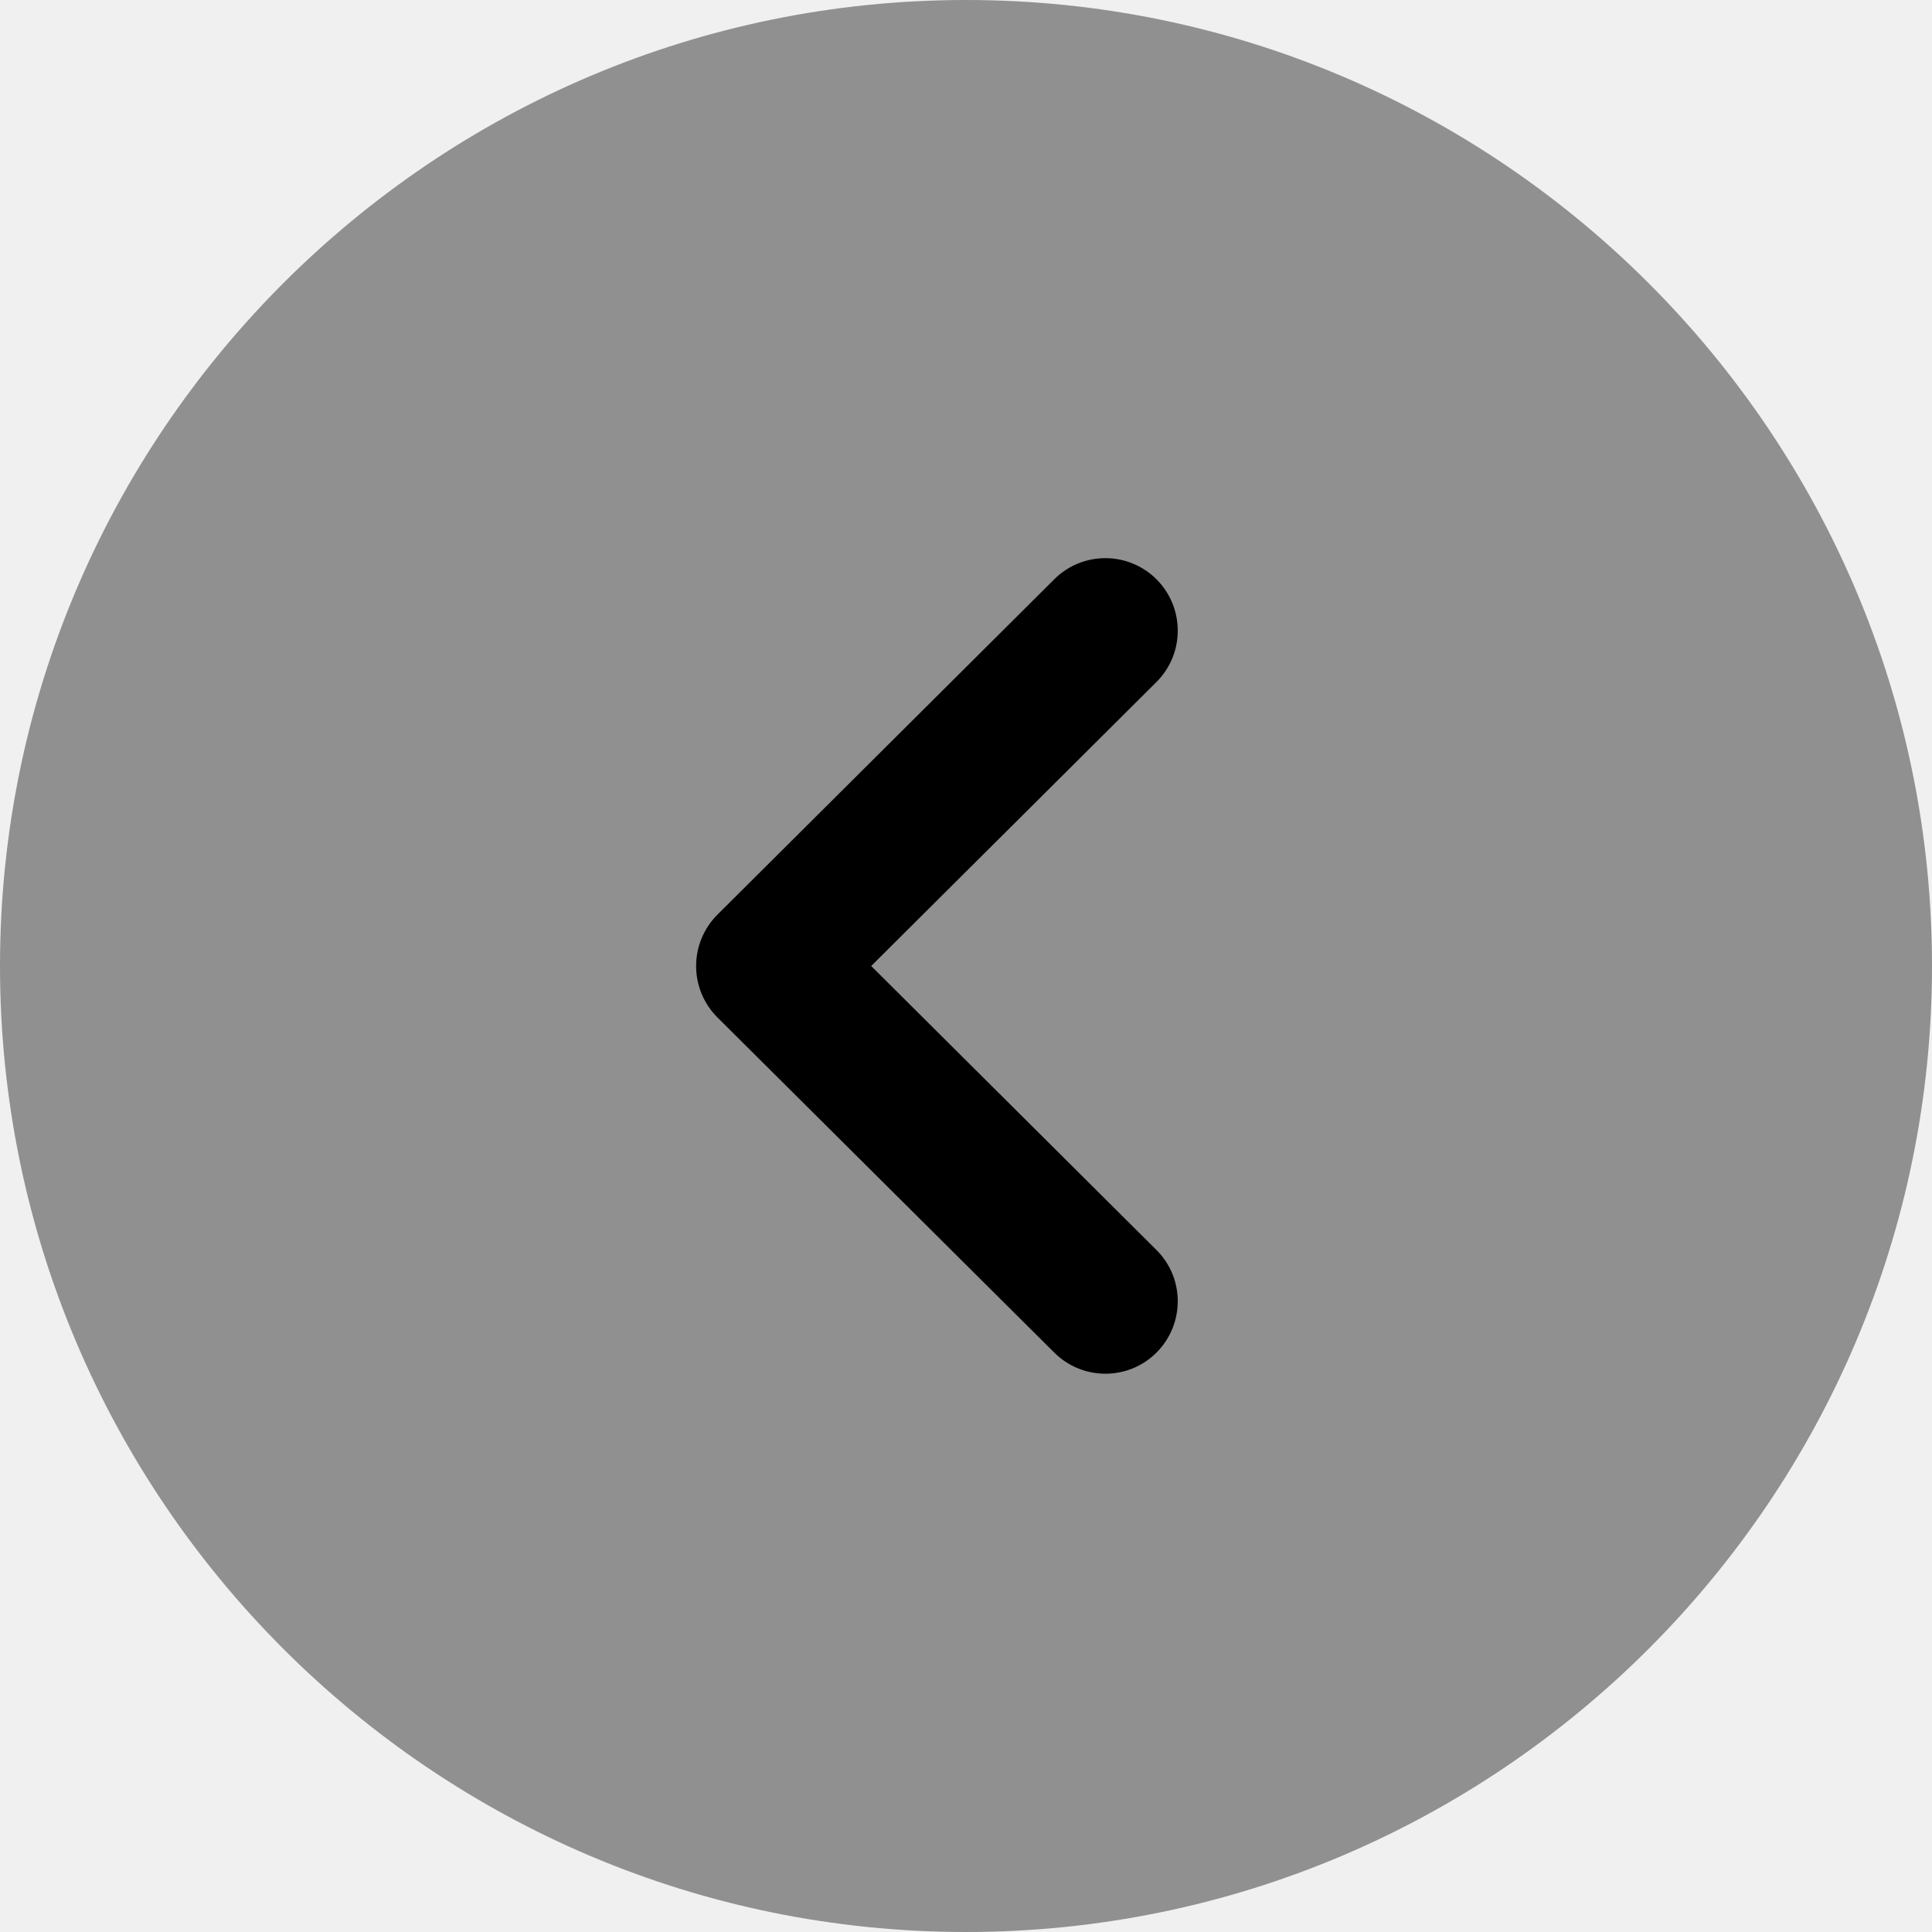
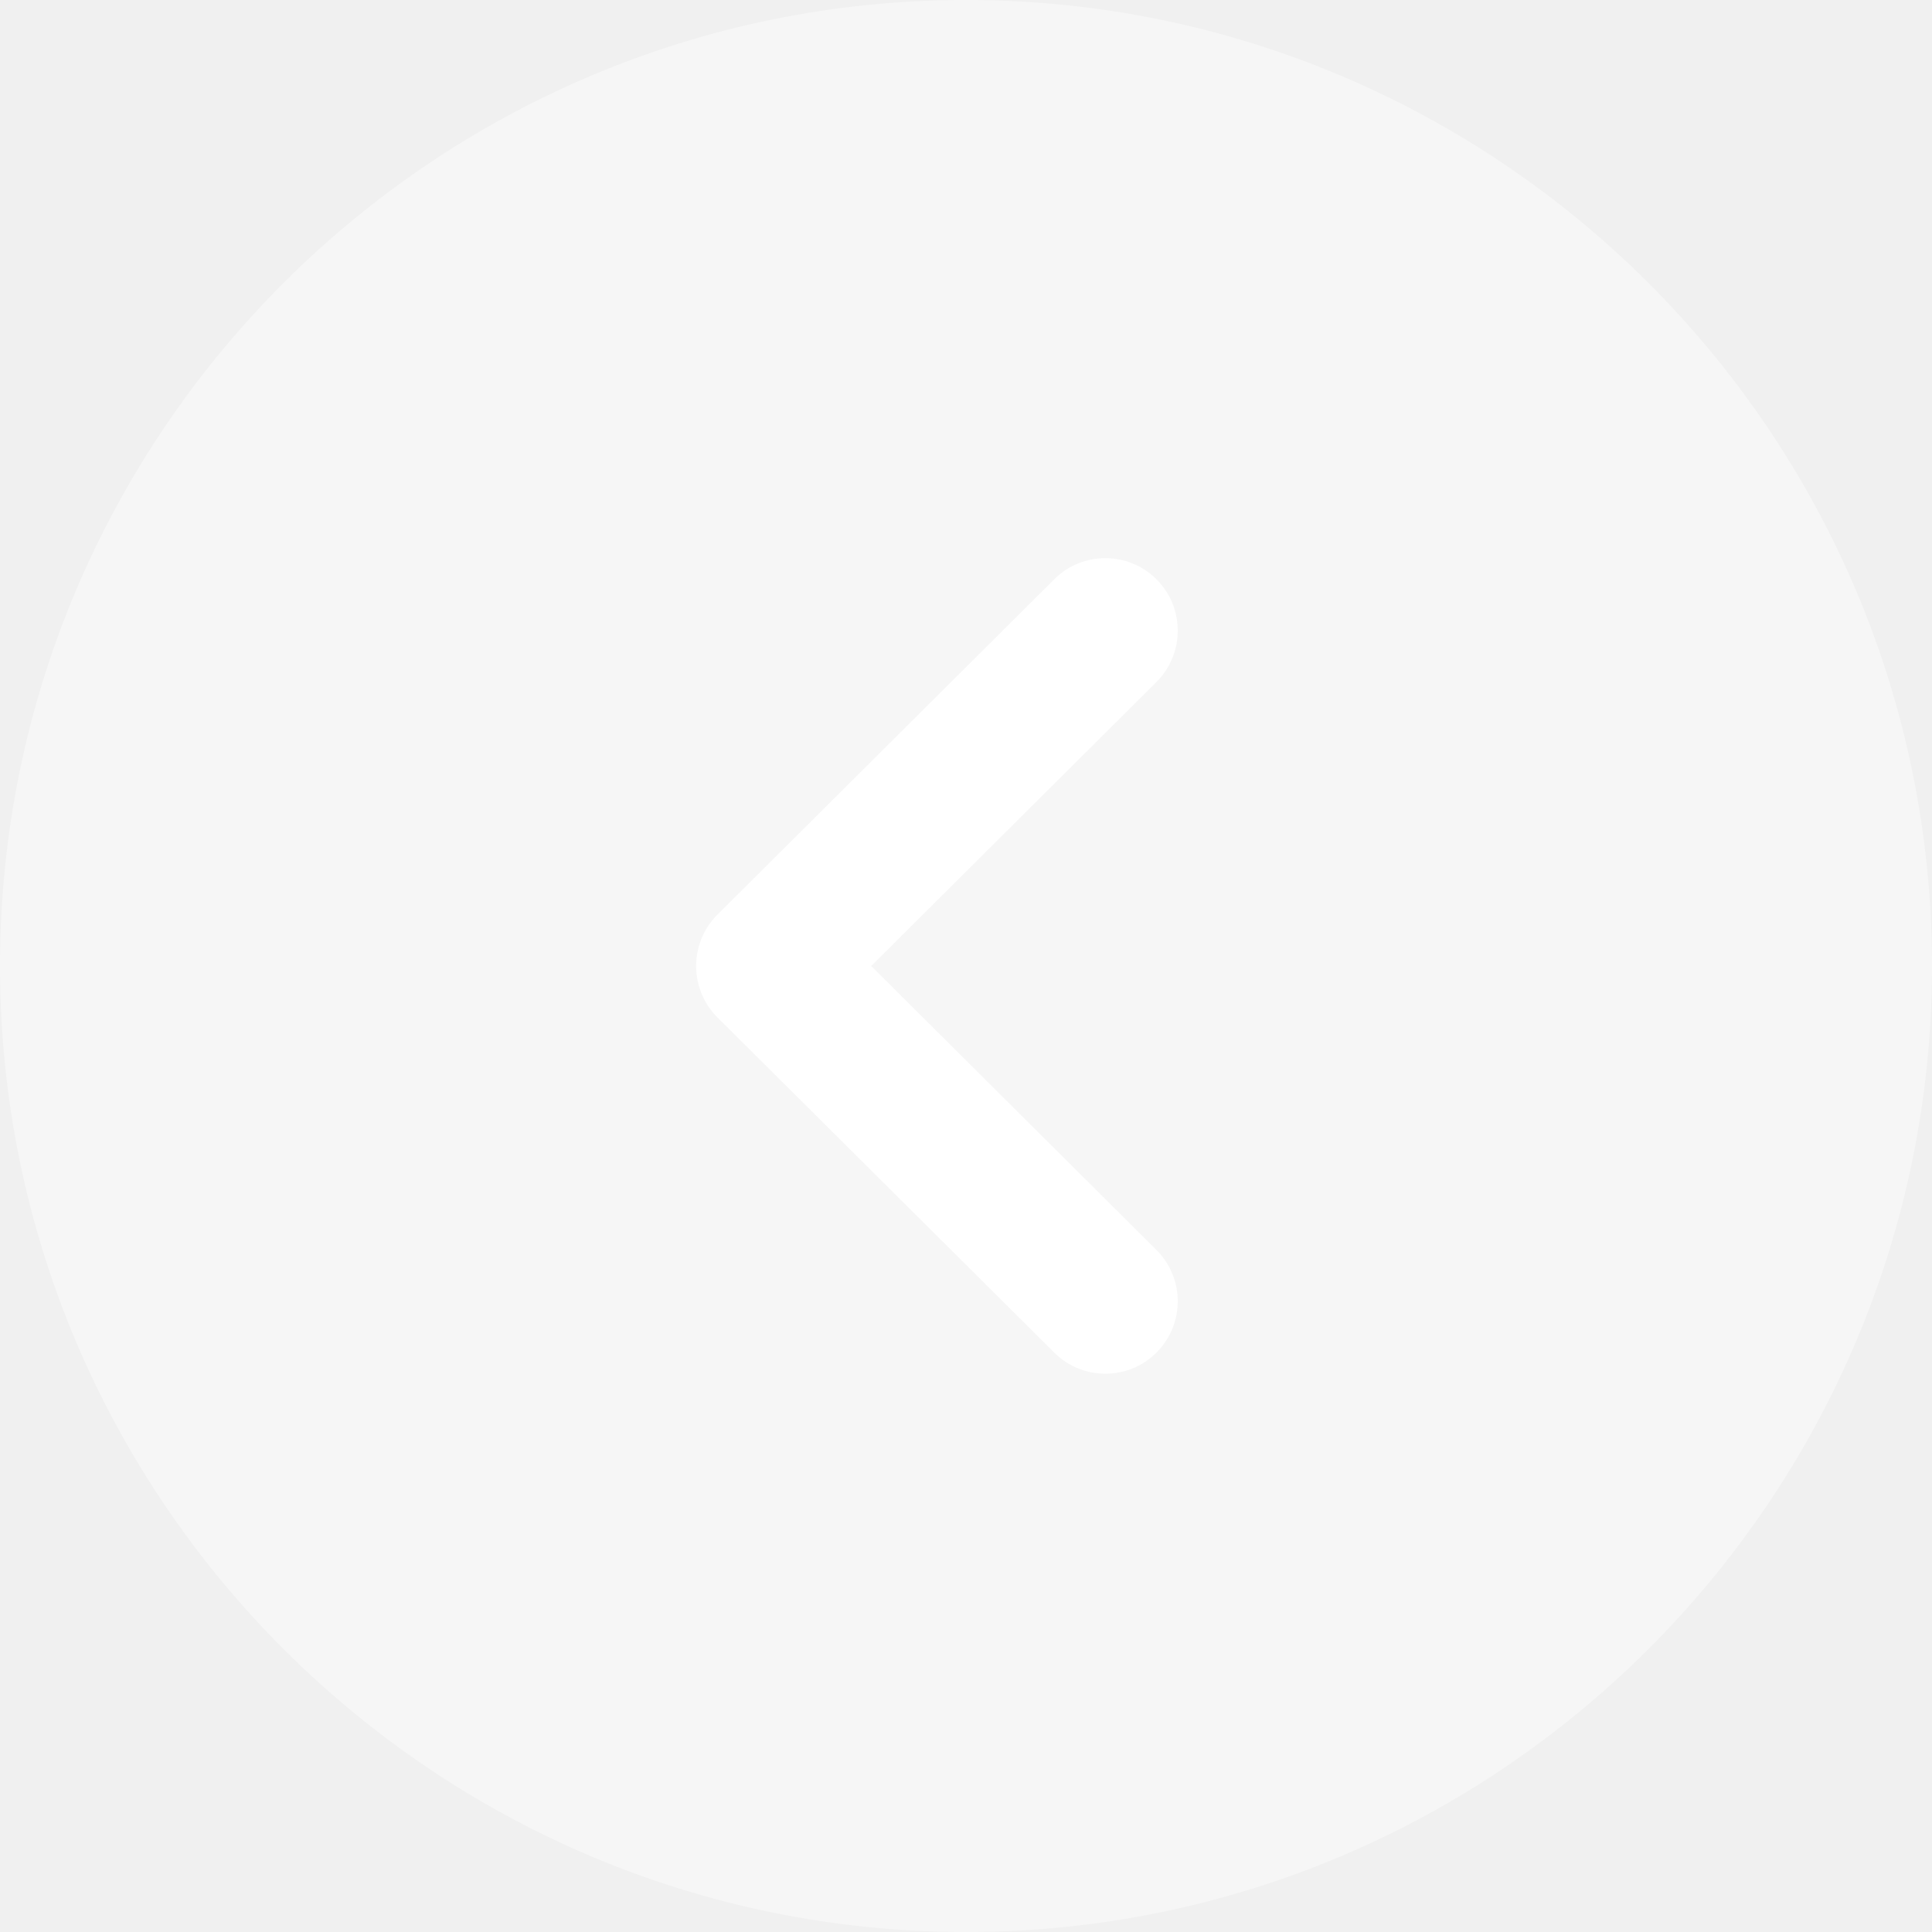
- <svg xmlns="http://www.w3.org/2000/svg" width="29" height="29" viewBox="0 0 29 29" fill="">
-   <path opacity="0.4" d="M14.5 29C6.503 29 0 22.495 0 14.5C0 6.505 6.503 0 14.5 0C22.495 0 29 6.505 29 14.5C29 22.495 22.495 29 14.5 29Z" fill="" />
-   <path d="M16.592 20.62C16.315 20.62 16.036 20.514 15.825 20.303L10.768 15.271C10.564 15.067 10.449 14.79 10.449 14.5C10.449 14.211 10.564 13.934 10.768 13.73L15.825 8.695C16.249 8.272 16.937 8.272 17.362 8.698C17.785 9.125 17.784 9.813 17.359 10.237L13.077 14.5L17.359 18.763C17.784 19.186 17.785 19.873 17.362 20.3C17.15 20.514 16.87 20.62 16.592 20.62Z" fill="" />
+ <svg xmlns="http://www.w3.org/2000/svg" width="29" height="29" viewBox="0 0 29 29" fill="none">
+   <path opacity="0.4" d="M14.5 29C6.503 29 0 22.495 0 14.5C0 6.505 6.503 0 14.5 0C22.495 0 29 6.505 29 14.5C29 22.495 22.495 29 14.5 29Z" fill="white" />
+   <path d="M16.592 20.62C16.315 20.62 16.036 20.514 15.825 20.303L10.768 15.271C10.564 15.067 10.449 14.79 10.449 14.5C10.449 14.211 10.564 13.934 10.768 13.73L15.825 8.695C16.249 8.272 16.937 8.272 17.362 8.698C17.785 9.125 17.784 9.813 17.359 10.237L13.077 14.5L17.359 18.763C17.784 19.186 17.785 19.873 17.362 20.3C17.15 20.514 16.87 20.62 16.592 20.62Z" fill="white" />
</svg>
